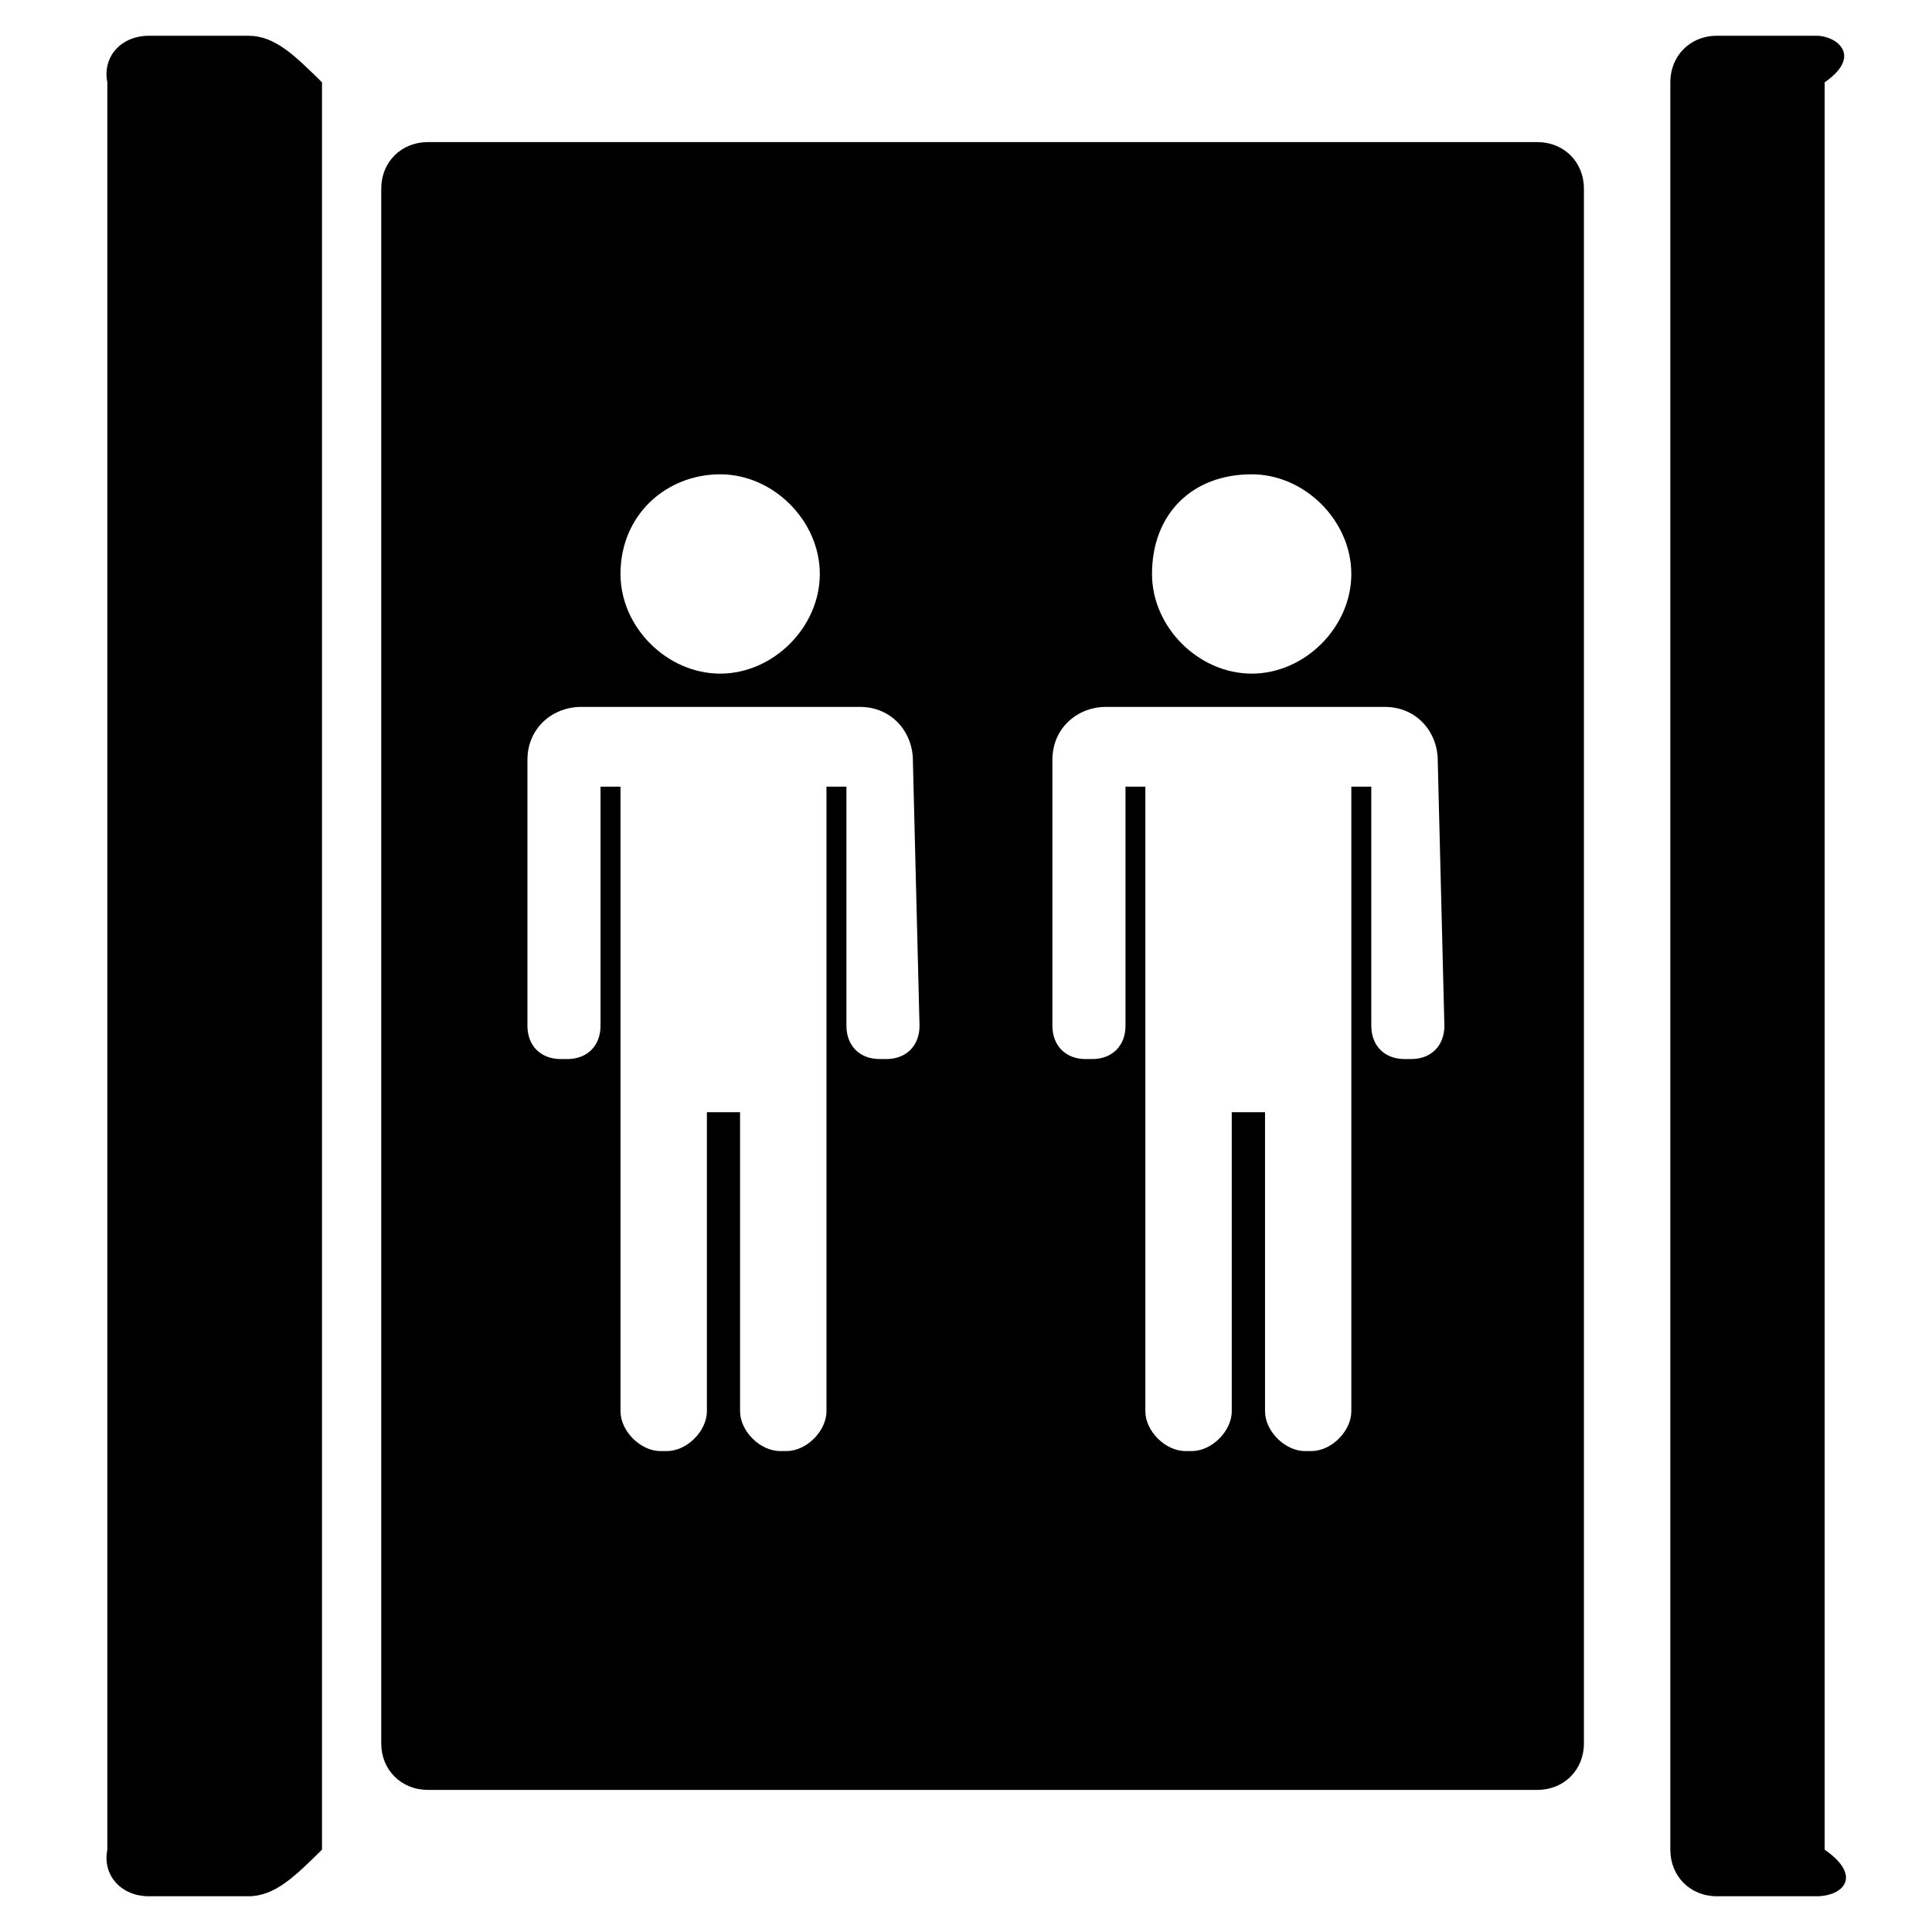
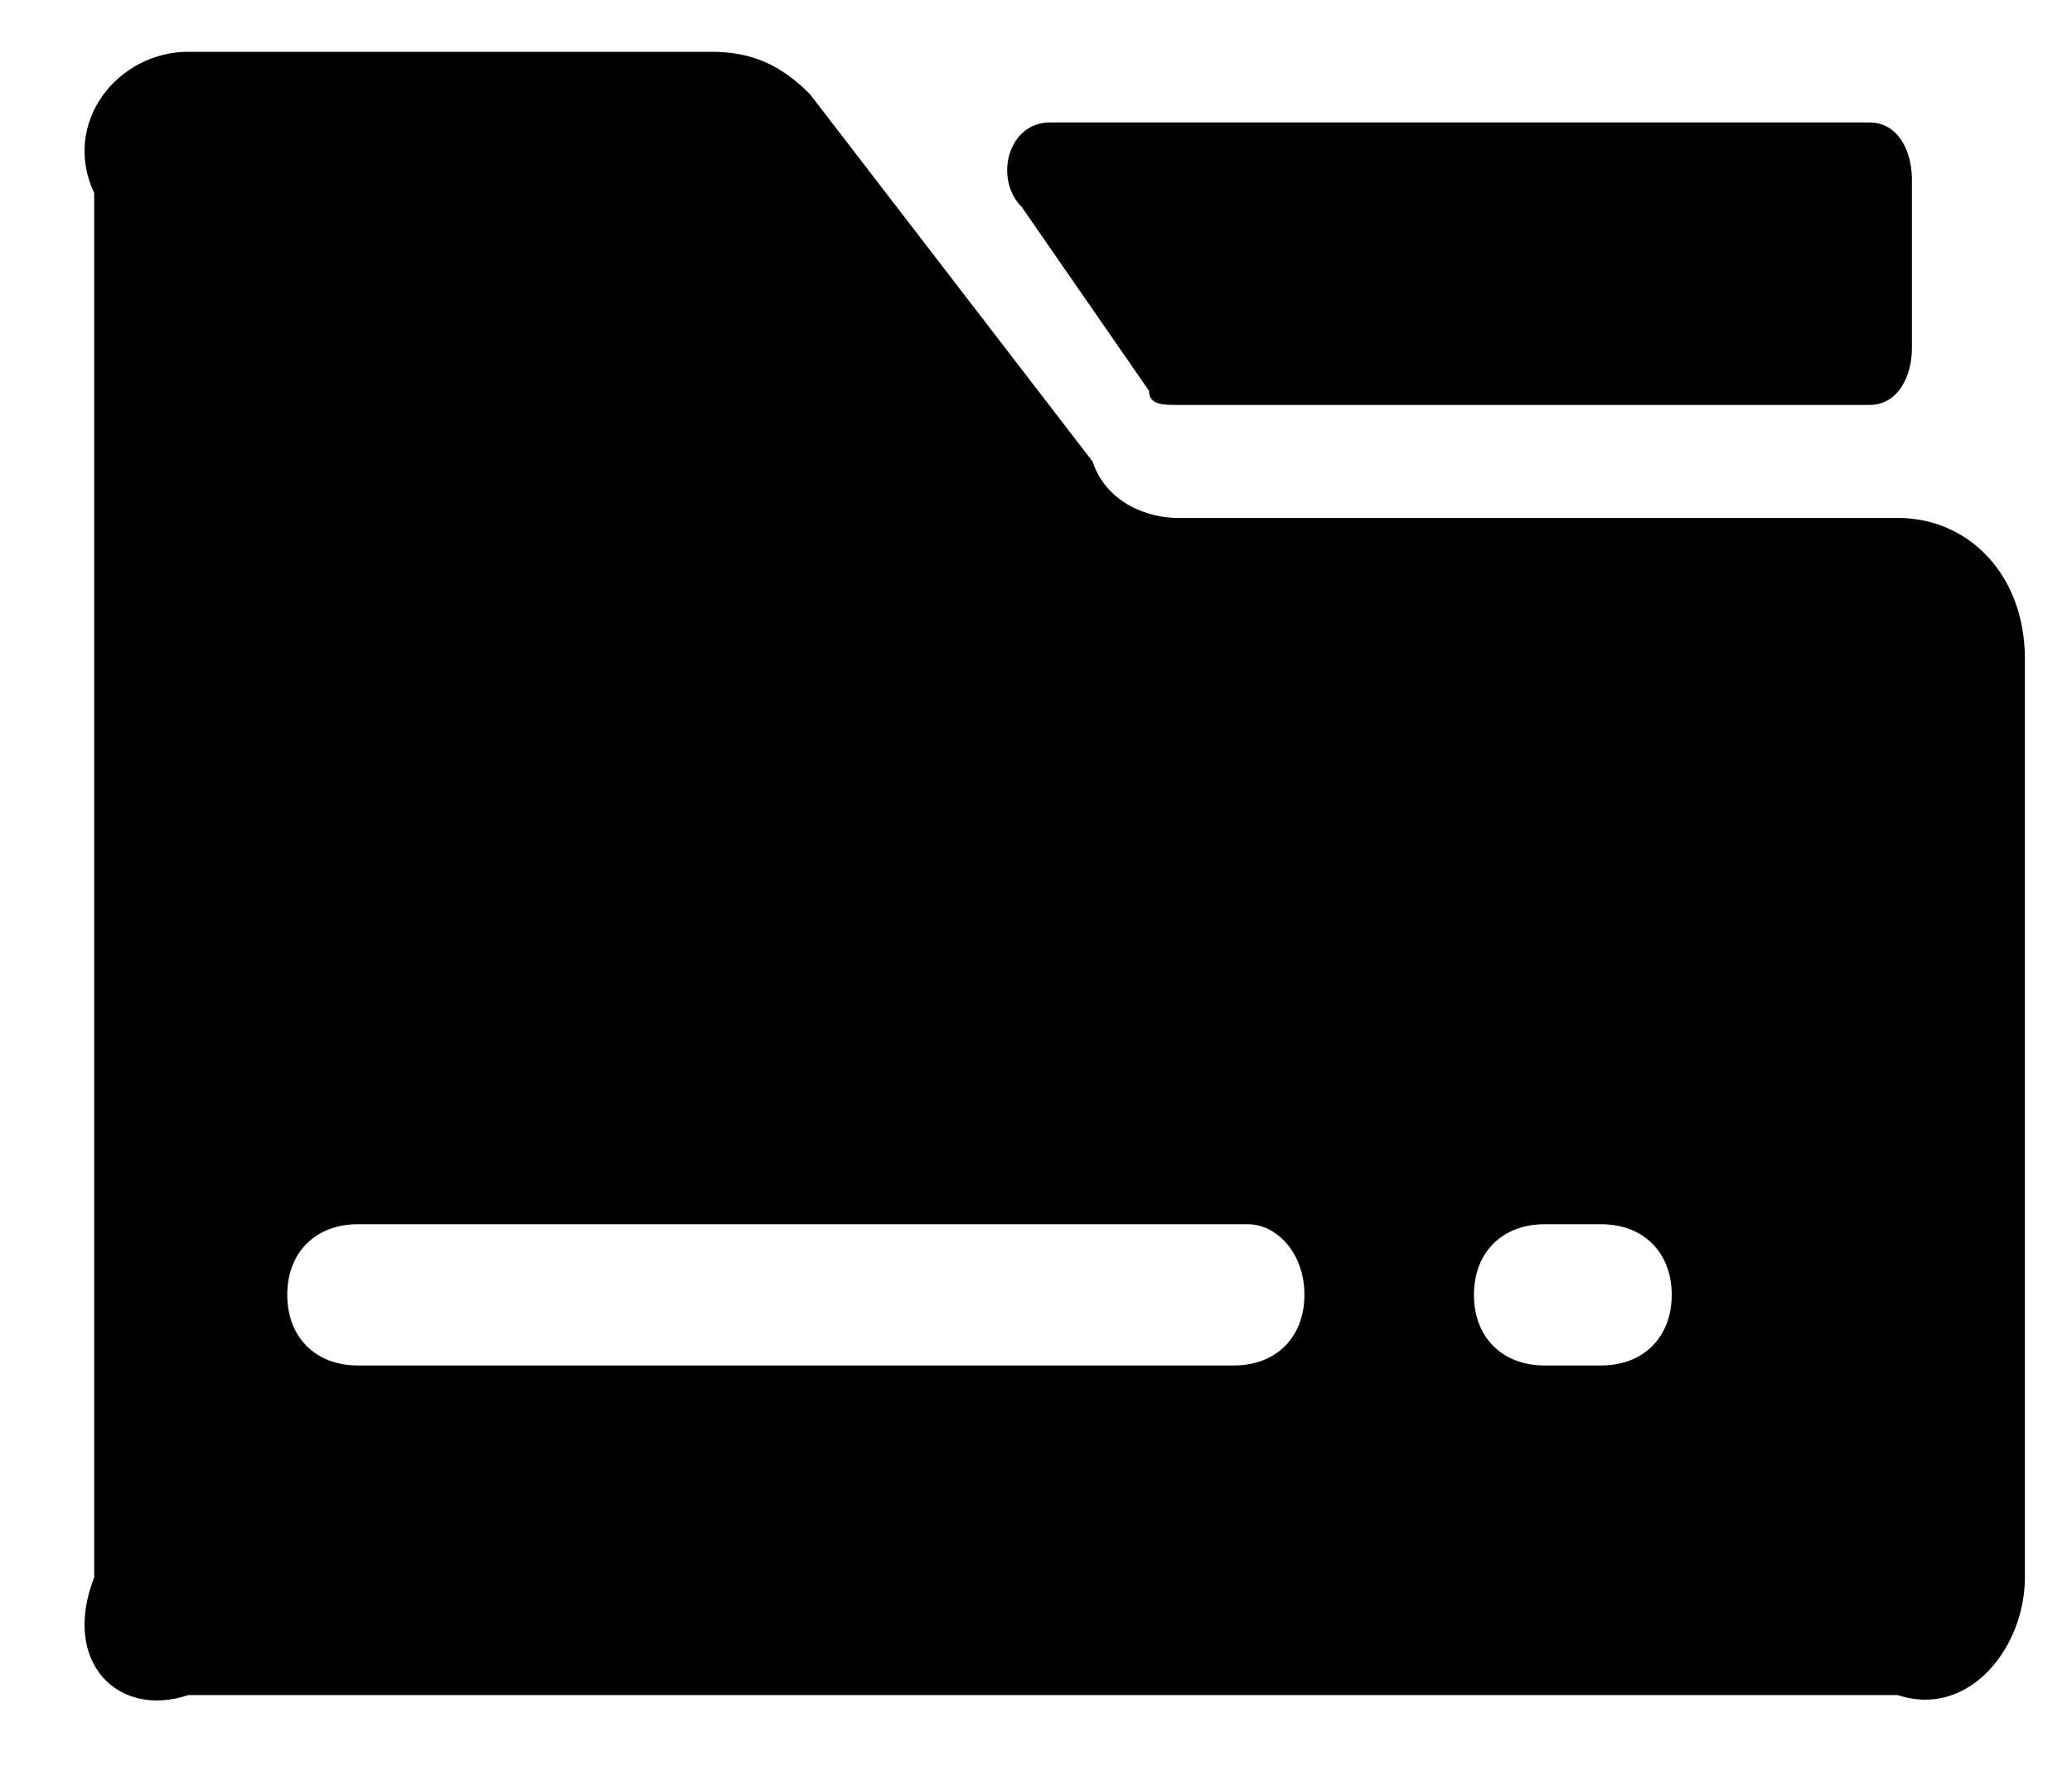
- <svg xmlns="http://www.w3.org/2000/svg" version="1.1" width="18px" height="18px">
-   <g transform="matrix(1 0 0 1 -16 -534 )">
-     <path d="M 3 0.767  C 2.748 0.519  2.562 0.333  2.314 0.333  L 1.386 0.333  C 1.138 0.333  0.952 0.519  1 0.767  L 1 17.233  C 0.952 17.481  1.138 17.667  1.386 17.667  L 2.314 17.667  C 2.562 17.667  2.748 17.481  3 17.233  L 3 0.767  Z M 17 0.767  C 17.357 0.519  17.11 0.333  16.924 0.333  L 15.995 0.333  C 15.748 0.333  15.562 0.519  15.562 0.767  L 15.562 17.233  C 15.562 17.481  15.748 17.667  15.995 17.667  L 16.924 17.667  C 17.171 17.667  17.357 17.481  17 17.233  L 17 0.767  Z M 14.757 1.757  C 14.757 1.51  14.571 1.324  14.324 1.324  L 3.986 1.324  C 3.738 1.324  3.552 1.51  3.552 1.757  L 3.552 16.243  C 3.552 16.49  3.738 16.676  3.986 16.676  L 14.324 16.676  C 14.571 16.676  14.757 16.49  14.757 16.243  L 14.757 1.757  Z M 10.733 5.348  C 10.733 4.79  11.105 4.419  11.662 4.419  C 12.157 4.419  12.59 4.852  12.59 5.348  C 12.59 5.843  12.157 6.276  11.662 6.276  C 11.167 6.276  10.733 5.843  10.733 5.348  Z M 5.781 5.348  C 5.781 4.79  6.214 4.419  6.71 4.419  C 7.205 4.419  7.638 4.852  7.638 5.348  C 7.638 5.843  7.205 6.276  6.71 6.276  C 6.214 6.276  5.781 5.843  5.781 5.348  Z M 8.505 7.081  L 8.567 9.557  C 8.567 9.743  8.443 9.867  8.257 9.867  L 8.195 9.867  C 8.01 9.867  7.886 9.743  7.886 9.557  L 7.886 7.329  L 7.7 7.329  L 7.7 13.148  C 7.7 13.333  7.514 13.519  7.329 13.519  L 7.267 13.519  C 7.081 13.519  6.895 13.333  6.895 13.148  L 6.895 10.362  L 6.586 10.362  L 6.586 13.148  C 6.586 13.333  6.4 13.519  6.214 13.519  L 6.152 13.519  C 5.967 13.519  5.781 13.333  5.781 13.148  L 5.781 7.329  L 5.595 7.329  L 5.595 9.557  C 5.595 9.743  5.471 9.867  5.286 9.867  L 5.224 9.867  C 5.038 9.867  4.914 9.743  4.914 9.557  L 4.914 7.081  C 4.914 6.771  5.162 6.586  5.41 6.586  L 8.01 6.586  C 8.319 6.586  8.505 6.833  8.505 7.081  Z M 13.395 7.081  L 13.457 9.557  C 13.457 9.743  13.333 9.867  13.148 9.867  L 13.086 9.867  C 12.9 9.867  12.776 9.743  12.776 9.557  L 12.776 7.329  L 12.59 7.329  L 12.59 13.148  C 12.59 13.333  12.405 13.519  12.219 13.519  L 12.157 13.519  C 11.971 13.519  11.786 13.333  11.786 13.148  L 11.786 10.362  L 11.476 10.362  L 11.476 13.148  C 11.476 13.333  11.29 13.519  11.105 13.519  L 11.043 13.519  C 10.857 13.519  10.671 13.333  10.671 13.148  L 10.671 7.329  L 10.486 7.329  L 10.486 9.557  C 10.486 9.743  10.362 9.867  10.176 9.867  L 10.114 9.867  C 9.929 9.867  9.805 9.743  9.805 9.557  L 9.805 7.081  C 9.805 6.771  10.052 6.586  10.3 6.586  L 12.9 6.586  C 13.21 6.586  13.395 6.833  13.395 7.081  Z " fill-rule="nonzero" fill="#000000" stroke="none" transform="matrix(1 0 0 1 16 534 )" />
+ <svg xmlns="http://www.w3.org/2000/svg" version="1.1" width="22px" height="19px">
+   <g transform="matrix(1 0 0 1 -1544 -4314 )">
+     <path d="M 12.2 4.15  C 12.2 4.3  12.35 4.3  12.5 4.3  L 19.85 4.3  C 20.15 4.3  20.3 4  20.3 3.7  L 20.3 1.9  C 20.3 1.6  20.15 1.3  19.85 1.3  L 11.15 1.3  C 10.7 1.3  10.55 1.9  10.85 2.2  L 12.2 4.15  Z M 21.5 7  C 21.5 6.1  20.9 5.5  20.15 5.5  L 12.5 5.5  C 12.2 5.5  11.75 5.35  11.6 4.9  L 8.6 1  C 8.3 0.7  8 0.55  7.55 0.55  L 2 0.55  C 1.25 0.55  0.65 1.3  1 2.05  L 1 16.75  C 0.65 17.65  1.25 18.25  2 18  L 20.15 18  C 20.9 18.25  21.5 17.5  21.5 16.75  L 21.5 7  Z M 13.25 13  C 13.55 13  13.85 13.3  13.85 13.75  C 13.85 14.2  13.55 14.5  13.1 14.5  L 3.8 14.5  C 3.35 14.5  3.05 14.2  3.05 13.75  C 3.05 13.3  3.35 13  3.8 13  L 13.25 13  Z M 17 13  C 17.45 13  17.75 13.3  17.75 13.75  C 17.75 14.2  17.45 14.5  17 14.5  L 16.4 14.5  C 15.95 14.5  15.65 14.2  15.65 13.75  C 15.65 13.3  15.95 13  16.4 13  L 17 13  Z " fill-rule="nonzero" fill="#000000" stroke="none" transform="matrix(1 0 0 1 1544 4314 )" />
  </g>
</svg>
